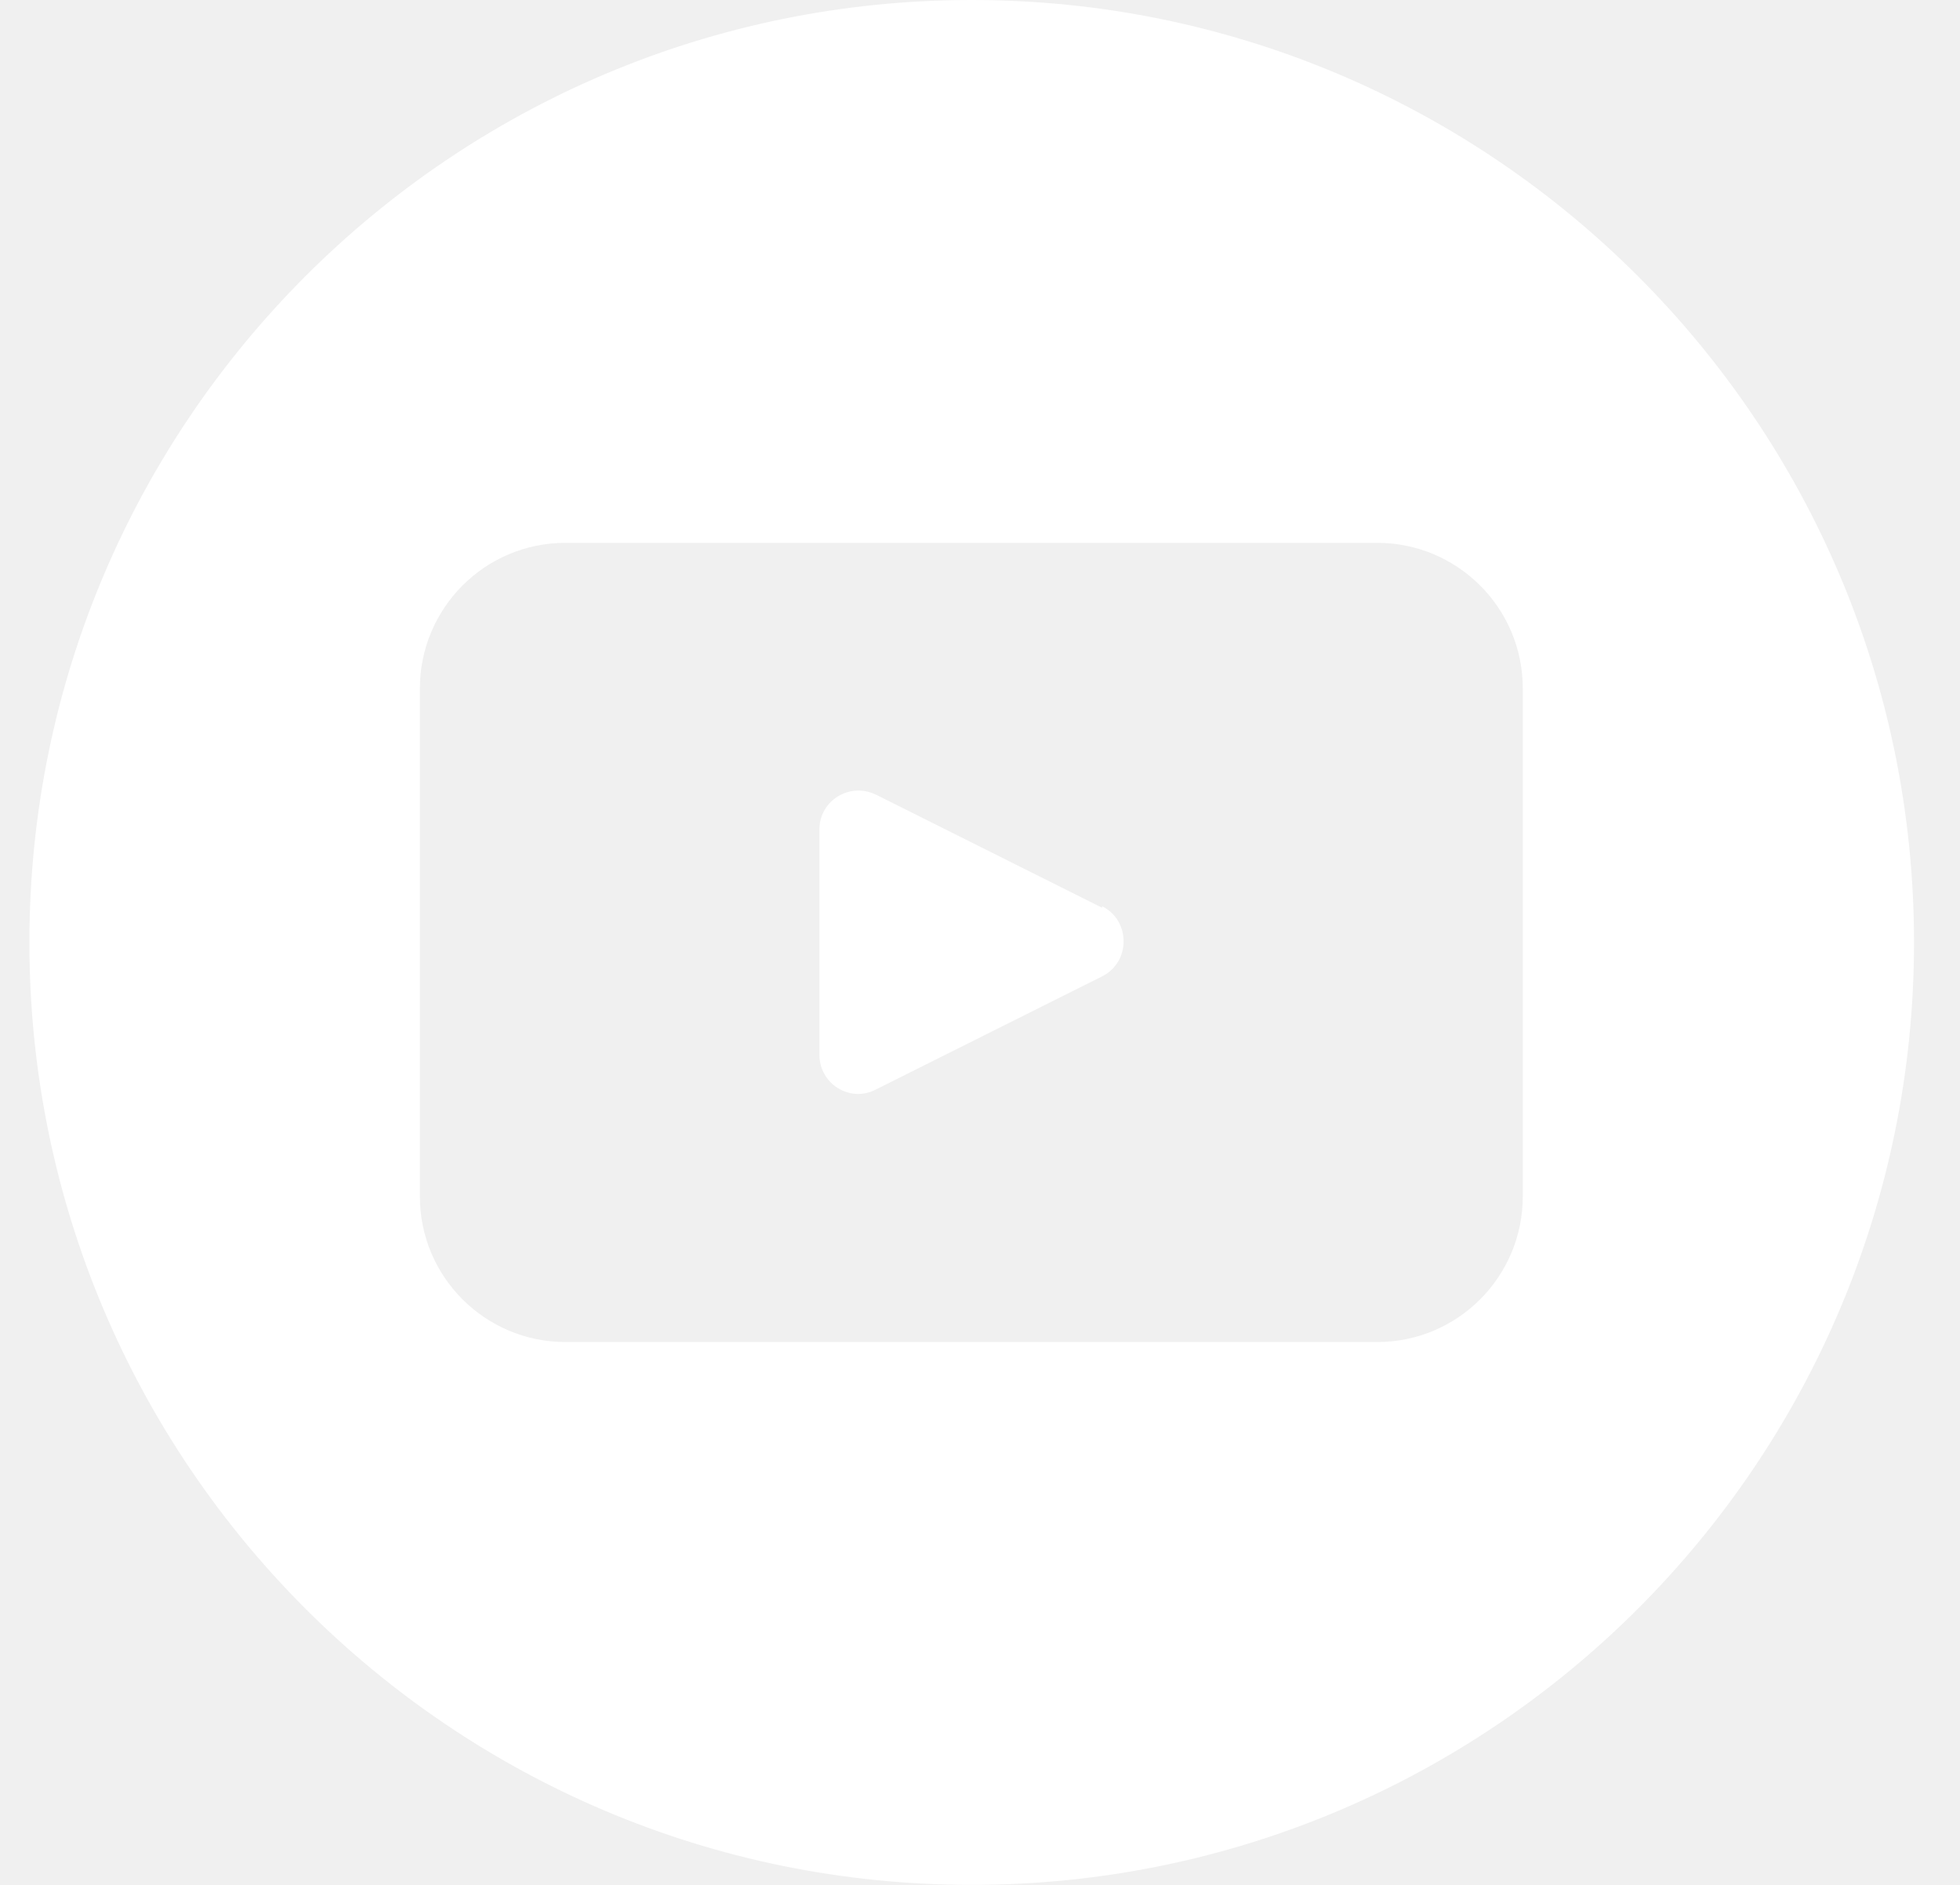
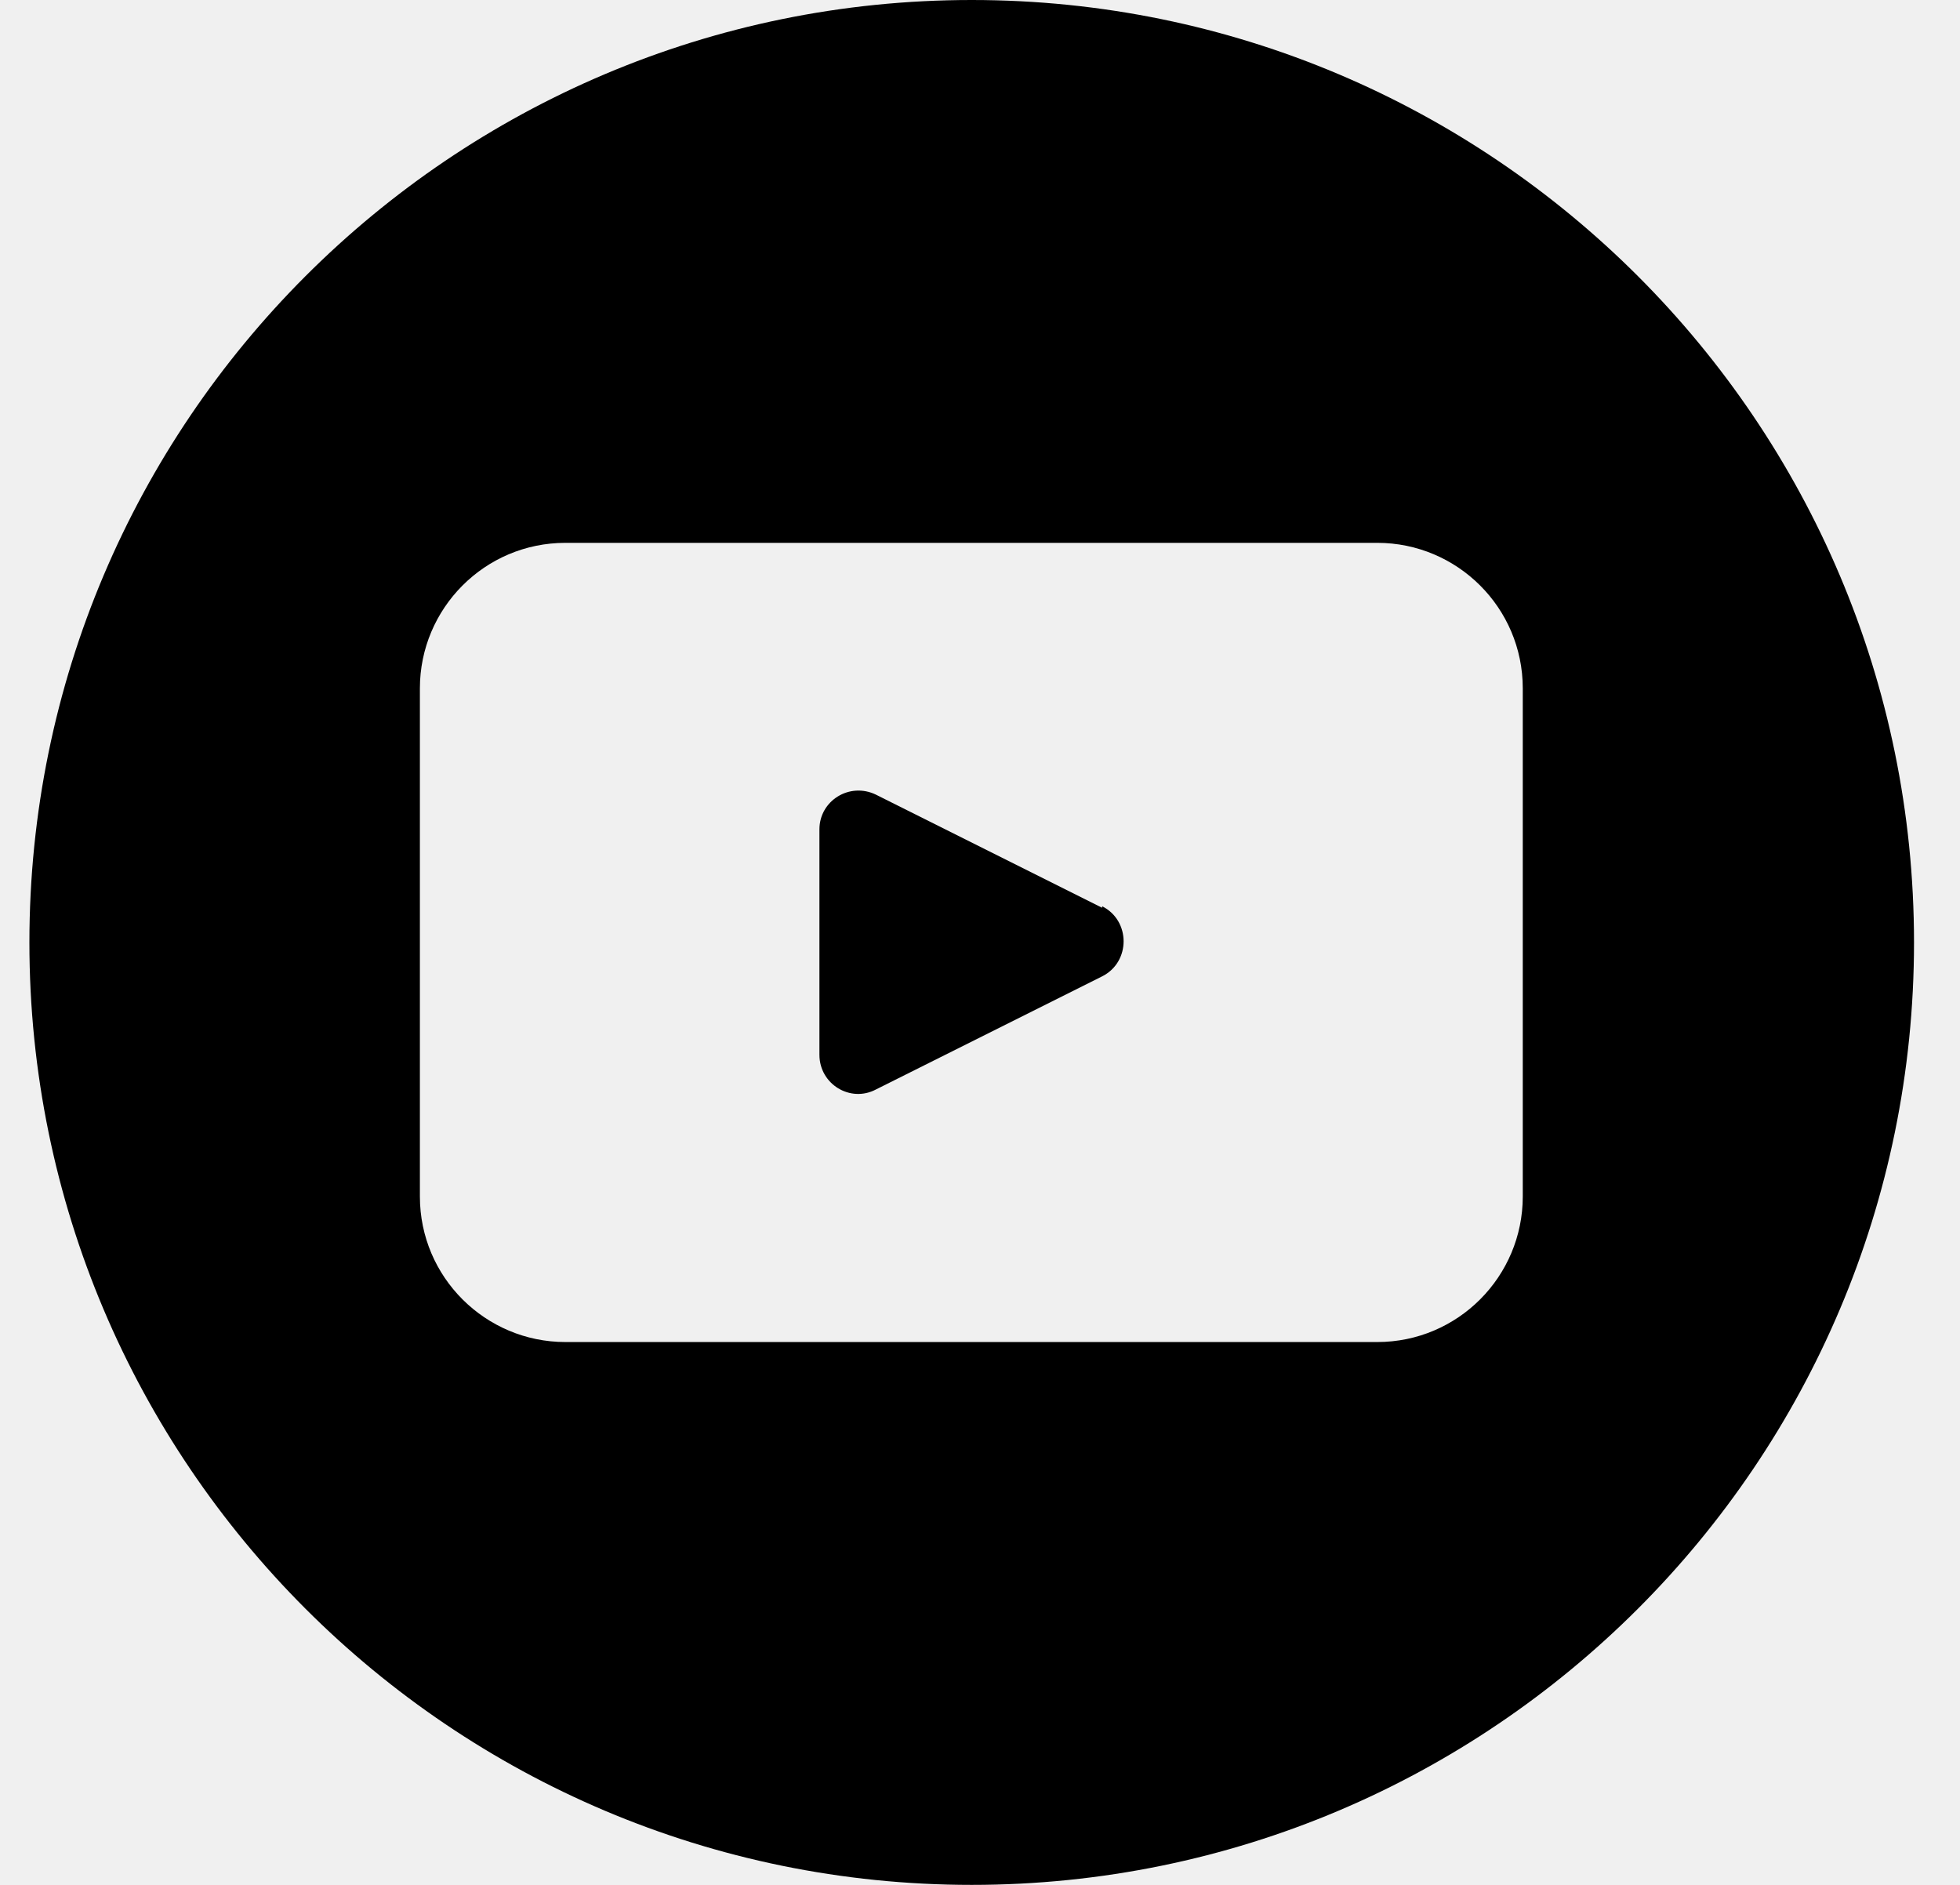
<svg xmlns="http://www.w3.org/2000/svg" width="26" height="25" viewBox="0 0 26 25" fill="none">
-   <path d="M14.62 12.04L11.62 10.54C11.27 10.37 10.87 10.62 10.87 11V13.99C10.87 14.38 11.28 14.63 11.62 14.45L14.62 12.95C15 12.76 15 12.21 14.62 12.02V12.04Z" fill="white" />
-   <path d="M12.89 0C5.99 0 0.39 5.6 0.39 12.5C0.39 19.4 5.99 25 12.89 25C19.79 25 25.39 19.4 25.39 12.5C25.39 5.6 19.79 0 12.89 0ZM20.2 15.87C20.2 16.93 19.34 17.8 18.27 17.8H7.5C6.44 17.8 5.57 16.94 5.57 15.87V9.13C5.57 8.07 6.43 7.2 7.5 7.2H18.27C19.33 7.2 20.2 8.06 20.2 9.13V15.87Z" fill="white" />
+   <path d="M14.62 12.04L11.62 10.54C11.27 10.37 10.87 10.62 10.87 11V13.99C10.87 14.38 11.28 14.63 11.62 14.45L14.62 12.95C15 12.76 15 12.21 14.62 12.02V12.04Z" fill="currentColor" />
+   <path d="M12.89 0C5.99 0 0.39 5.6 0.39 12.5C0.39 19.4 5.99 25 12.89 25C19.79 25 25.39 19.4 25.39 12.5C25.39 5.6 19.79 0 12.89 0ZM20.2 15.87C20.2 16.93 19.34 17.8 18.27 17.8H7.5C6.44 17.8 5.57 16.94 5.57 15.87V9.13C5.57 8.07 6.43 7.2 7.5 7.2H18.27C19.33 7.2 20.2 8.06 20.2 9.13V15.87Z" fill="currentColor" />
</svg>
